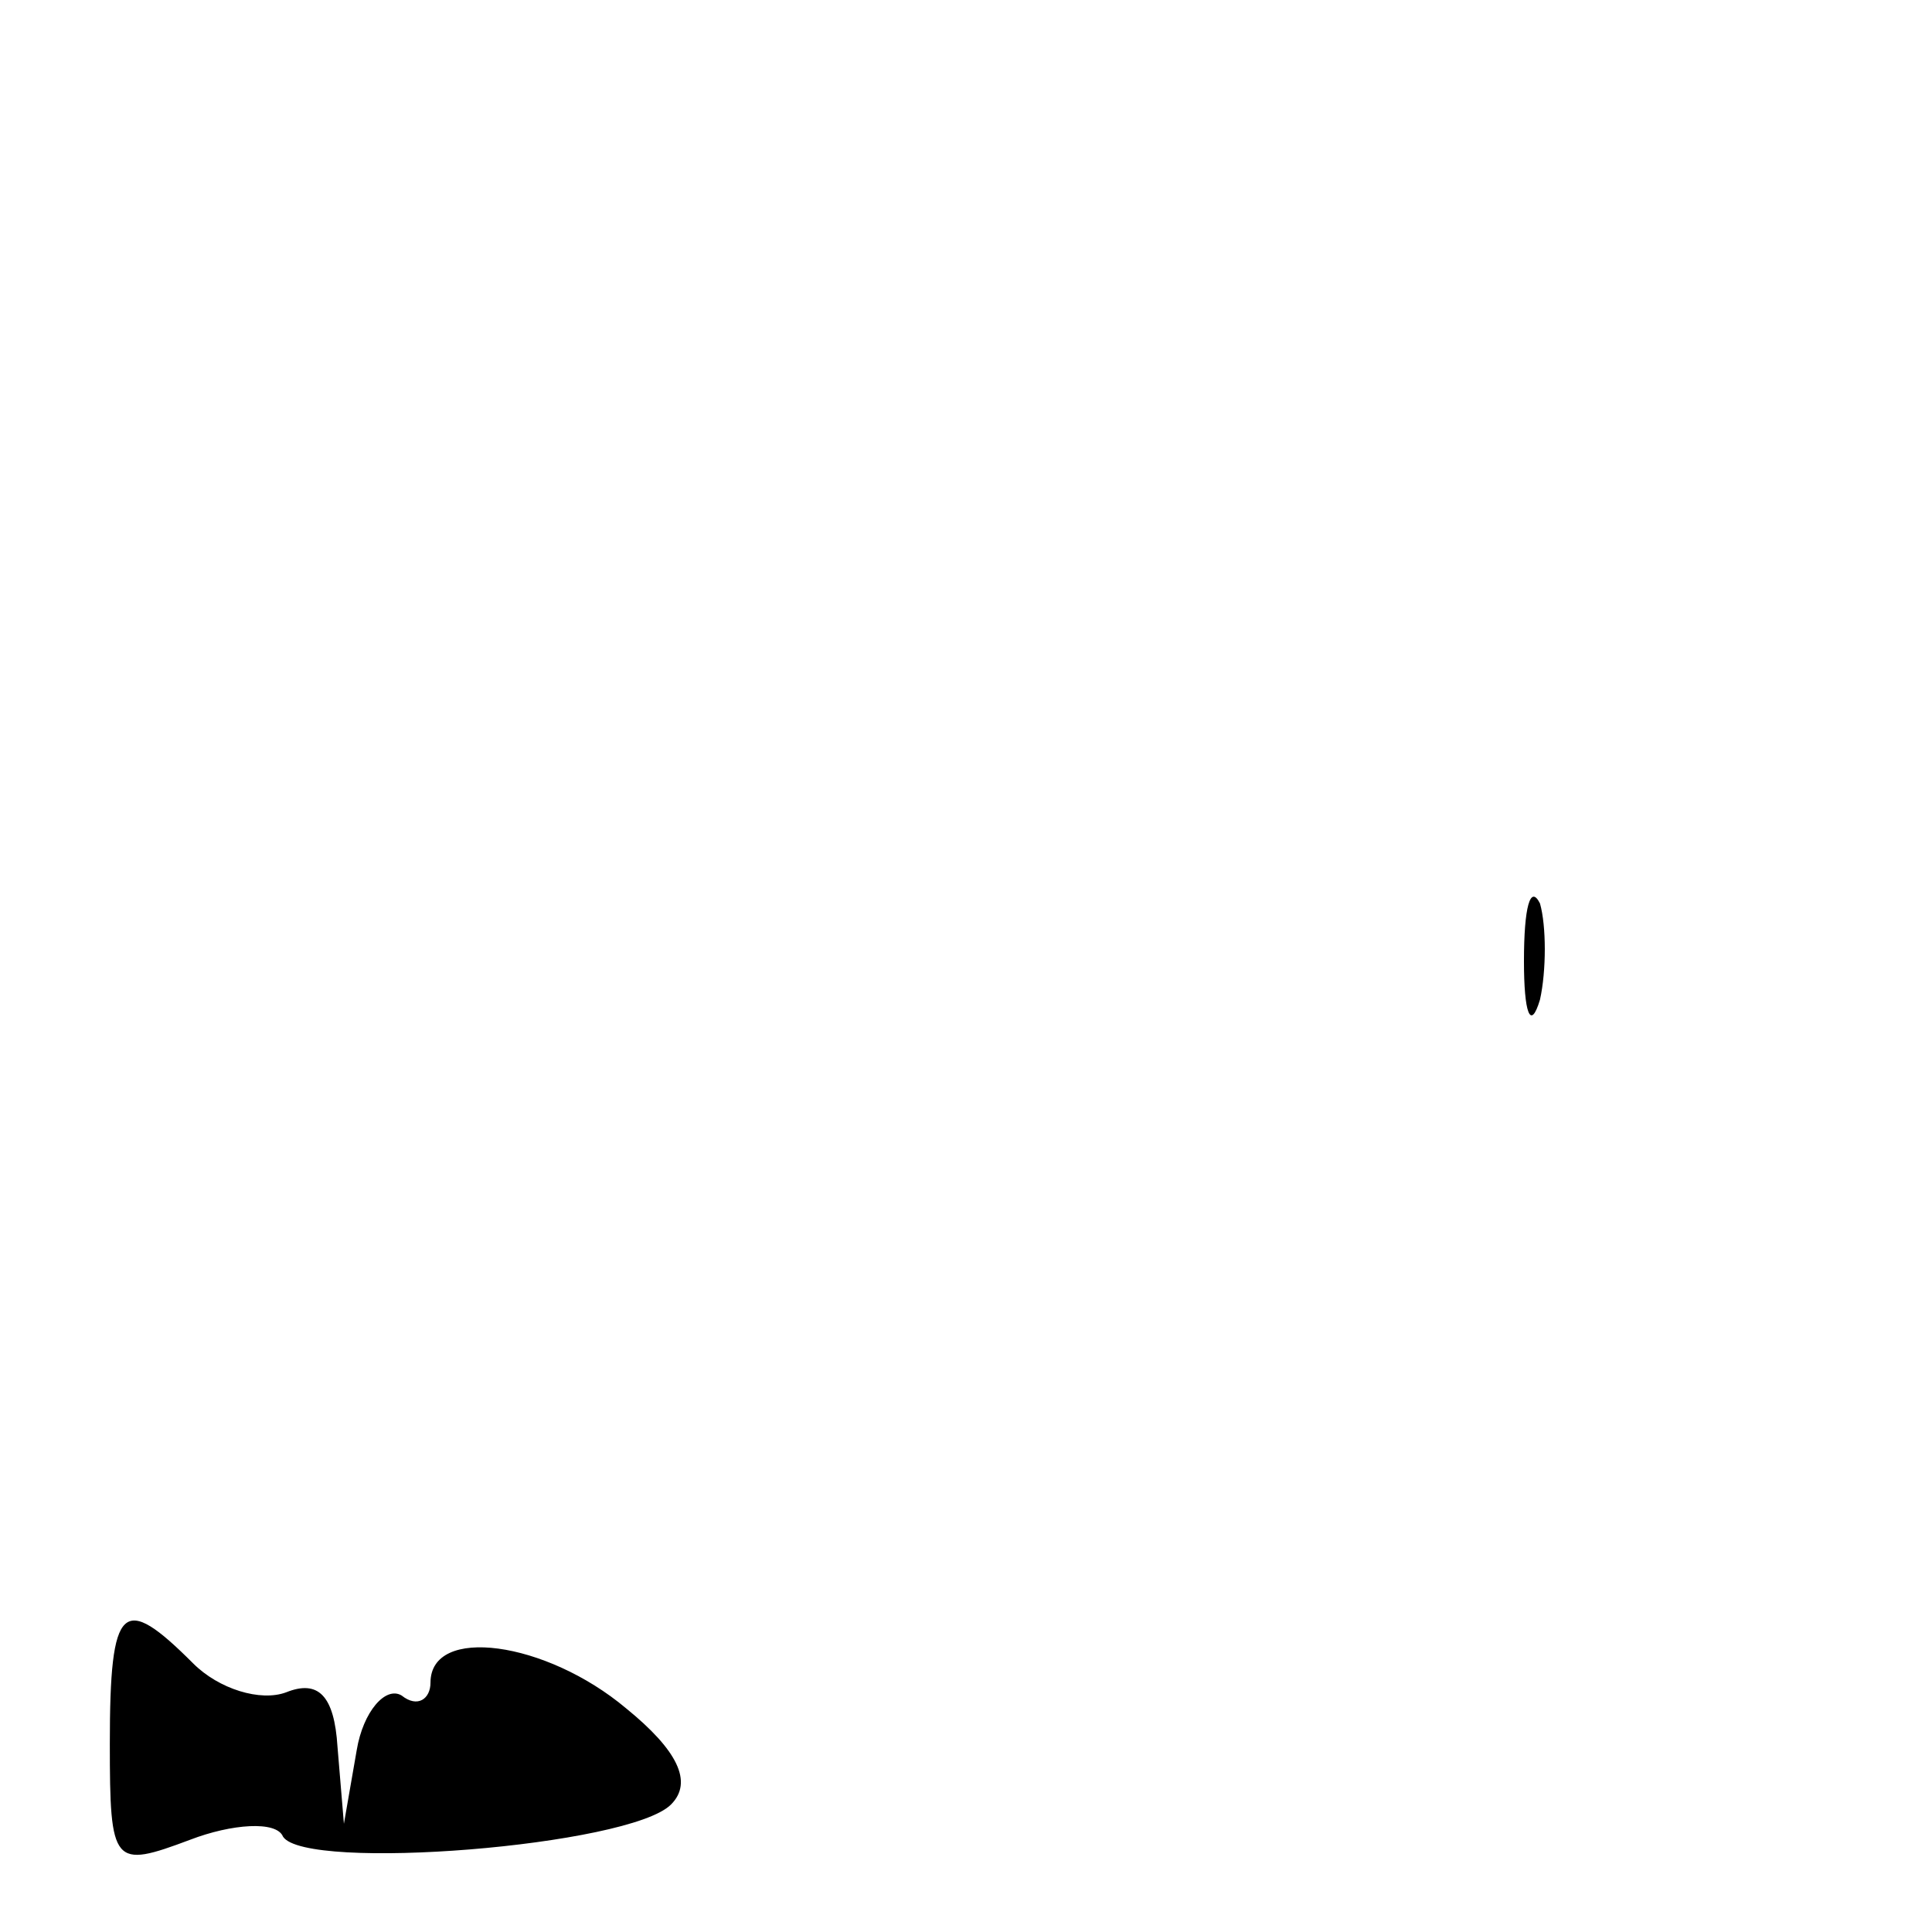
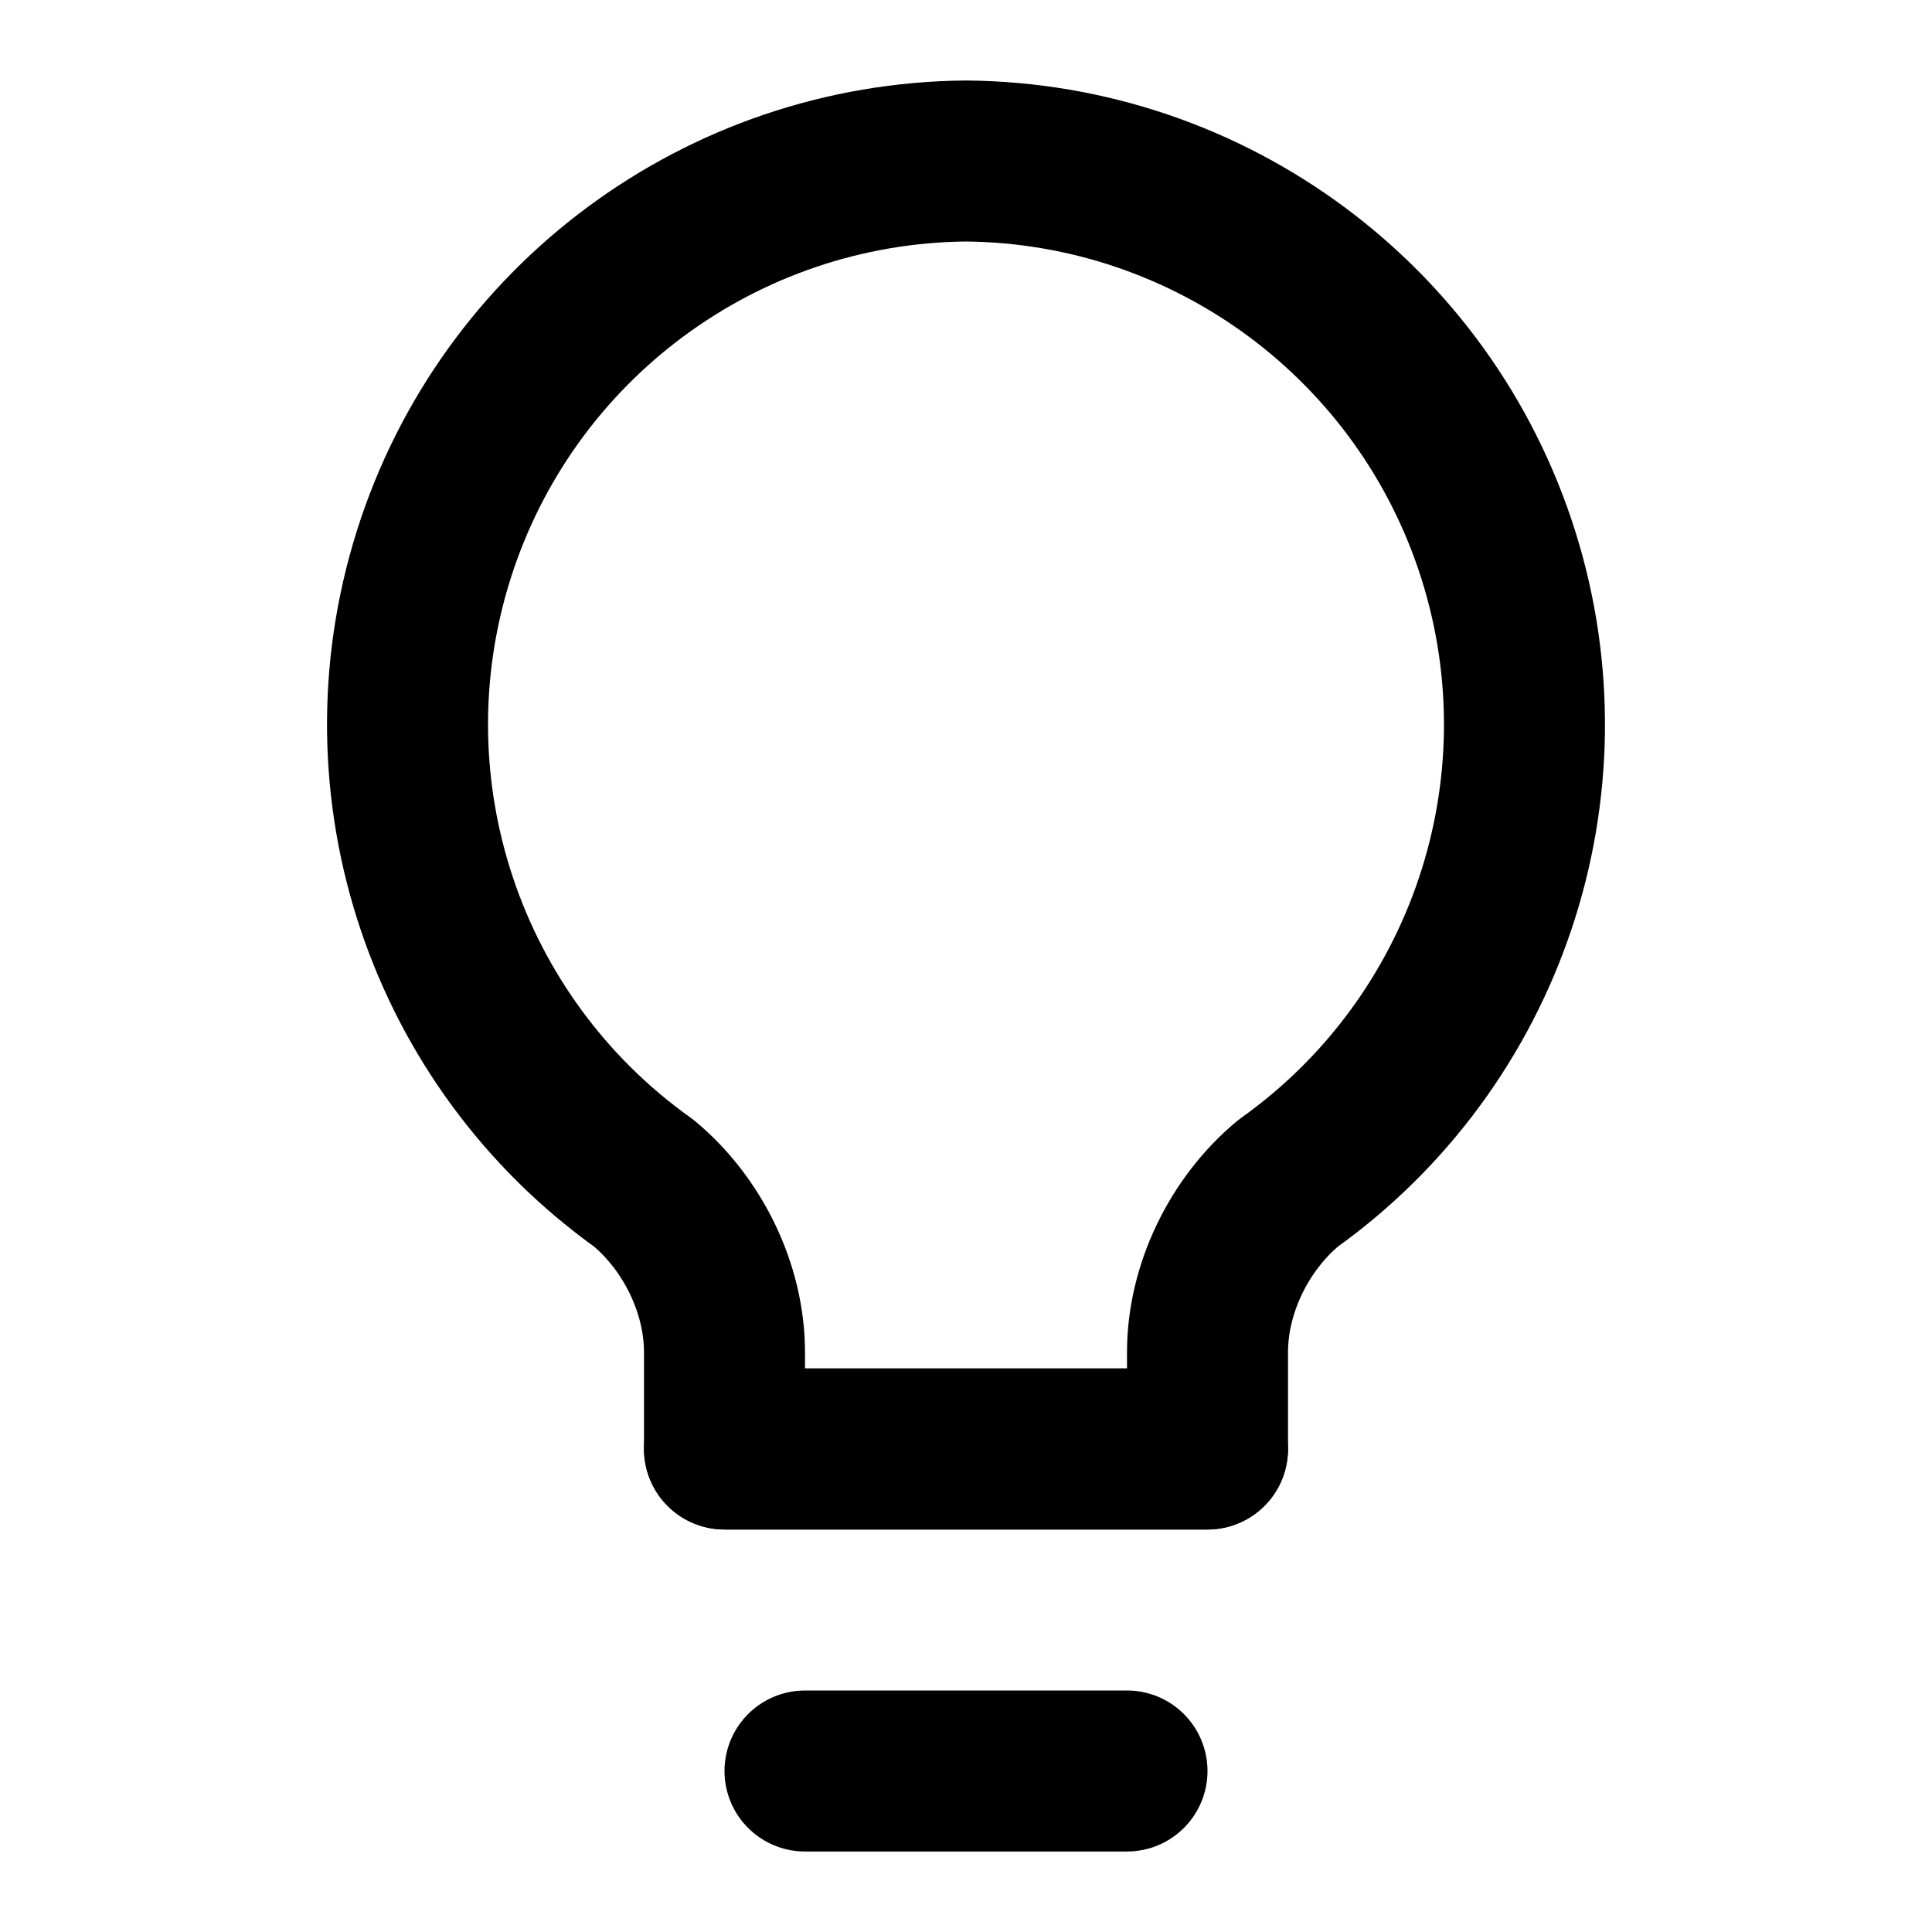
- <svg xmlns="http://www.w3.org/2000/svg" viewBox="0 0 100 100">
-   <g transform="translate(50,50) scale(1.65975) translate(18,-112.05) translate(0,95) scale(0.1,-0.1)" fill="currentColor" stroke="none">
-     <path d="m-1 -181 c-3 -10 -5 -4 -5 12 0 17 2 24 5 18 2 -7 2 -21 0 -30z" fill="currentColor" stroke="none" />
-     <path d="m-421 -388 c8 -8 21 -12 29 -9 10 4 15 -1 16 -17 l2 -24 4 23 c2 12 9 20 14 17 5 -4 9 -1 9 4 0 18 36 13 61 -8 16 -13 21 -23 14 -30 -13 -13 -114 -21 -121 -10 -2 5 -16 4 -29 -1 -24 -9 -25 -8 -25 30 0 44 4 47 26 25z" fill="currentColor" stroke="none" />
-   </g>
+ <svg xmlns="http://www.w3.org/2000/svg" viewBox="0 0 24 24" fill="none" stroke="currentColor" stroke-width="2" stroke-linecap="round" stroke-linejoin="round">
+   <path d="M9 18h6" />
+   <path d="M10 22h4" />
+   <path d="M12 2a7 7 0 0 0-4 12.7c.6.5 1 1.3 1 2.1V18h6v-1.2c0-.8.4-1.6 1-2.1A7 7 0 0 0 12 2z" />
</svg>
